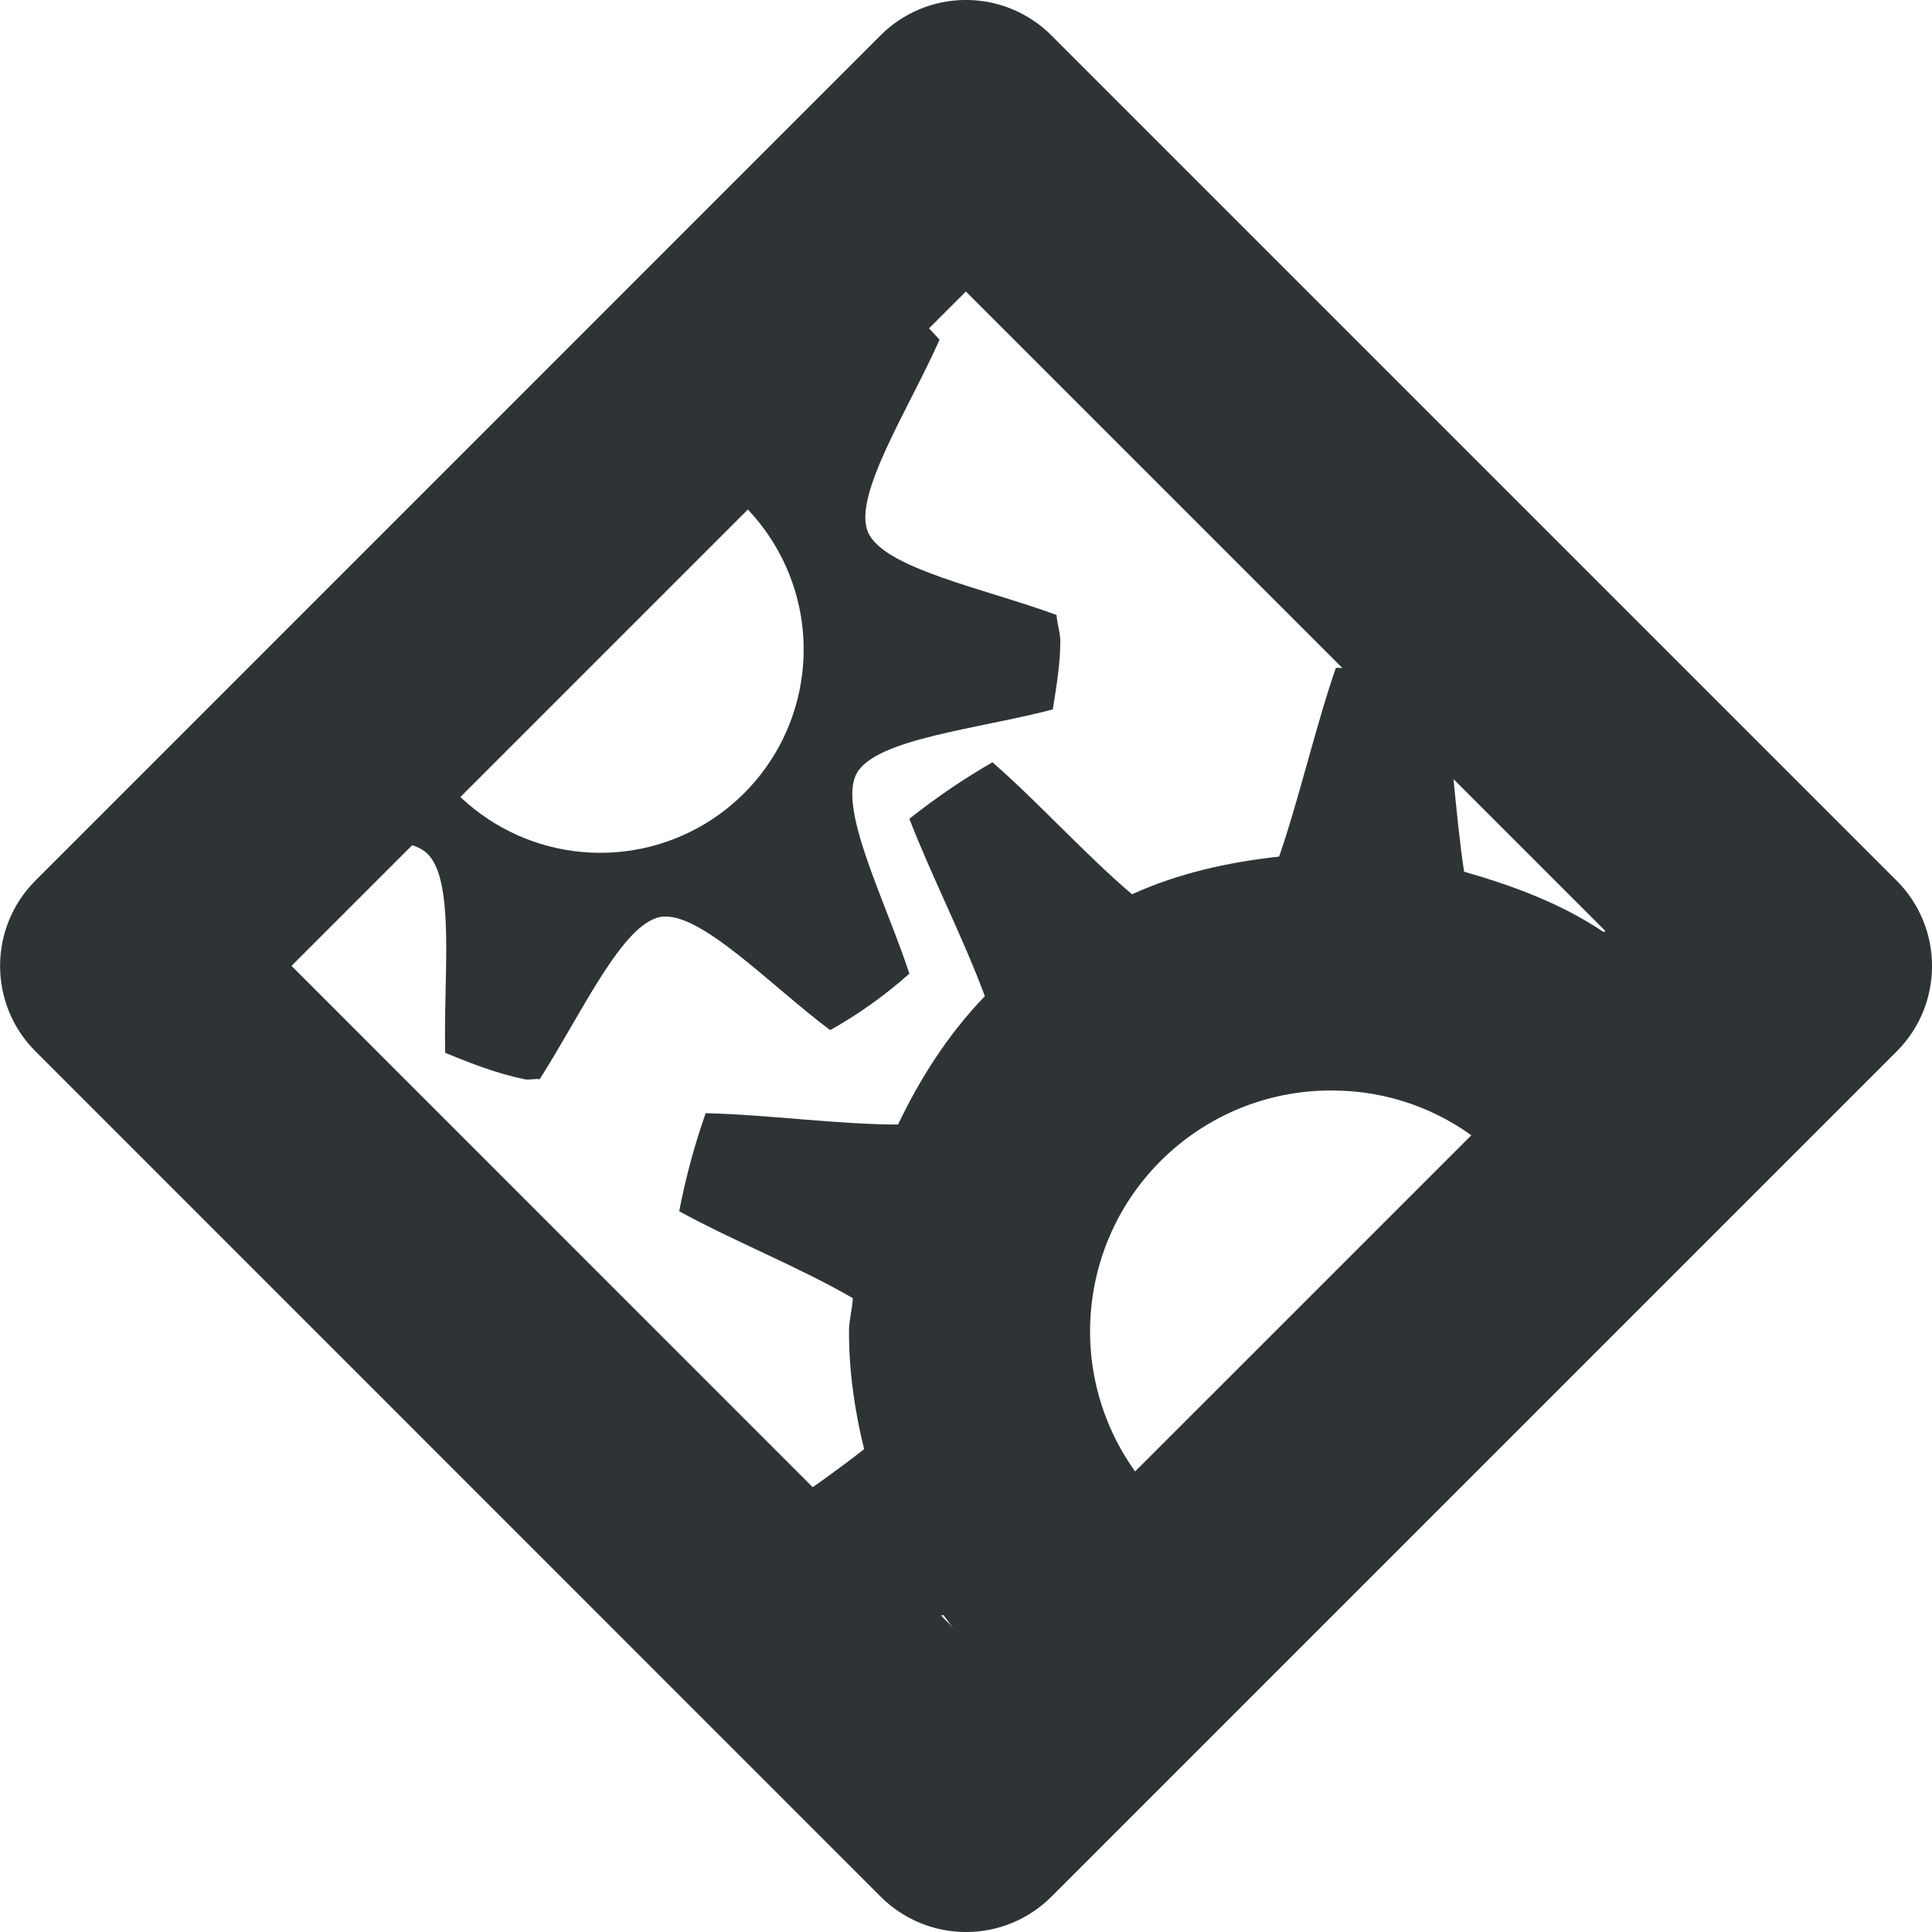
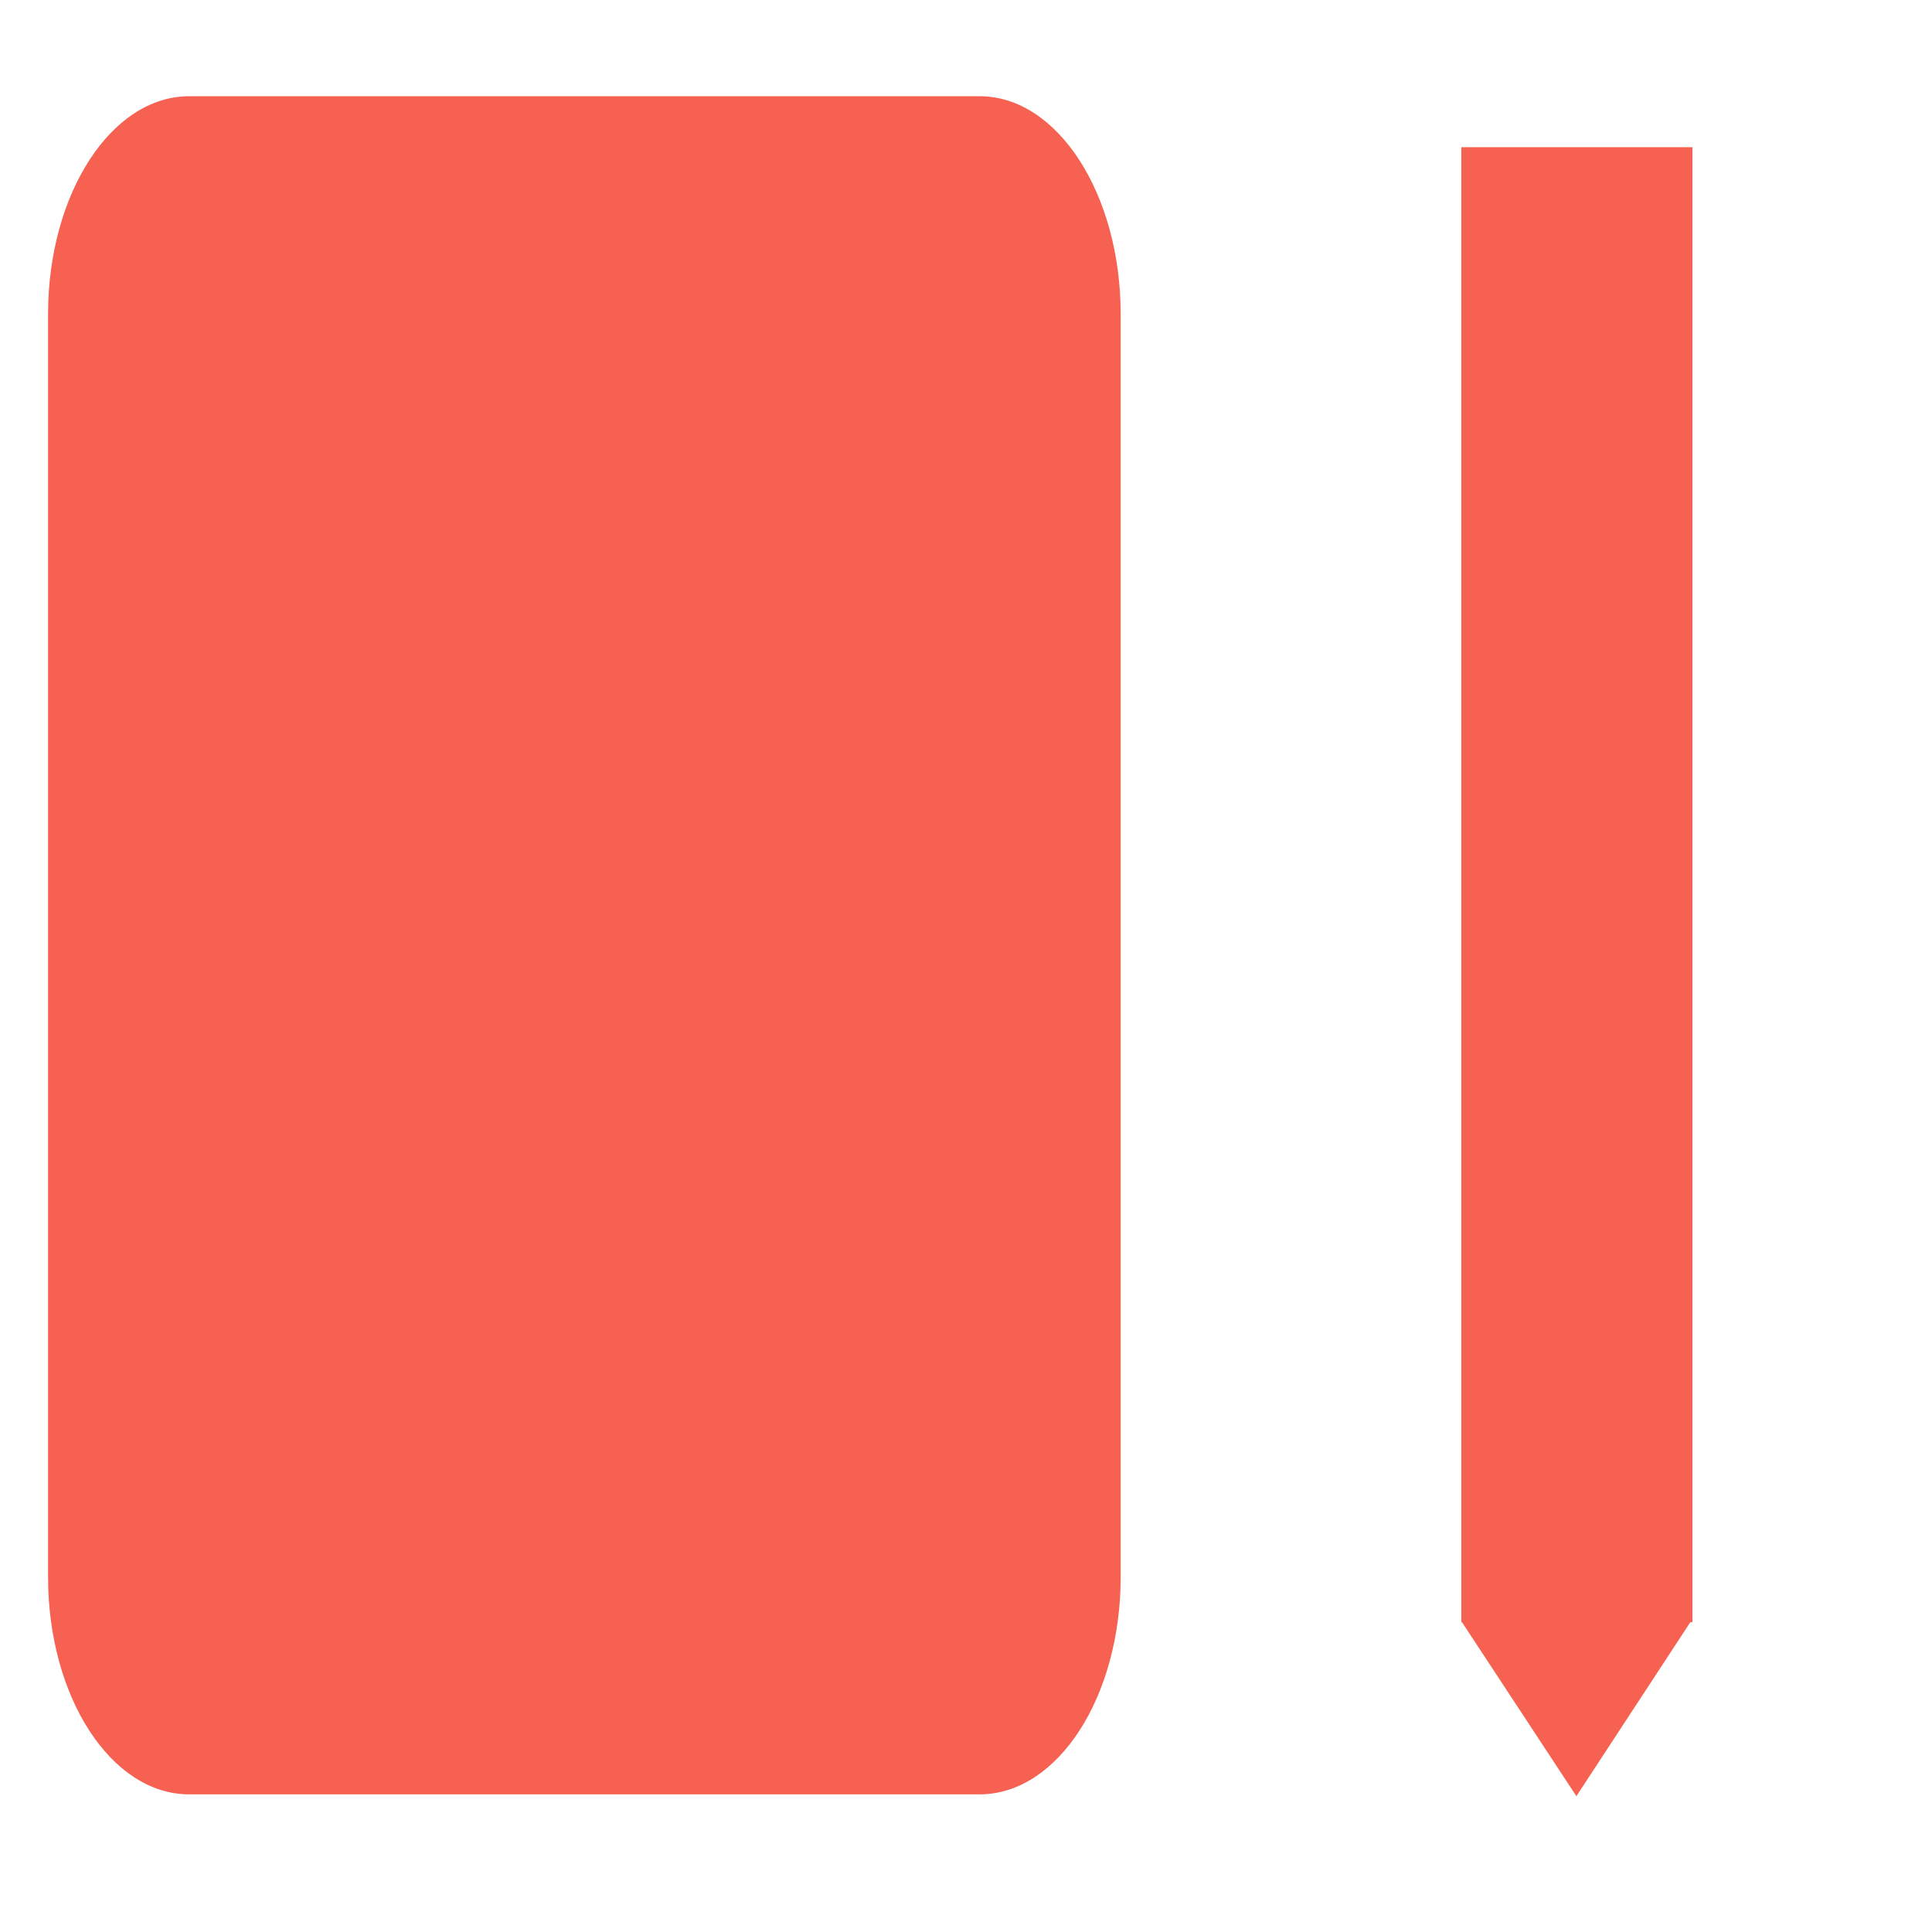
- <svg xmlns="http://www.w3.org/2000/svg" width="16" height="16">
-   <g color="#000" fill="#2e3436">
-     <path d="M7.188 2.281c-.094.056-.192.125-.29.19L5.566 3.803a1.684 1.684 0 11-2.17 2.17L2.332 7.037c.506-.069 1.017-.136 1.2.026.242.214.139 1.031.155 1.656.213.088.427.171.657.219.04.008.085-.007.125 0 .337-.525.683-1.288 1-1.344.322-.057.905.562 1.406.937a3.67 3.67 0 00.656-.468c-.195-.595-.594-1.369-.437-1.657.158-.29 1.019-.37 1.625-.531.028-.183.062-.371.062-.562 0-.075-.027-.146-.031-.22-.587-.217-1.435-.385-1.562-.687-.128-.302.34-1.021.593-1.593a3.722 3.722 0 00-.593-.532zm3.875 3.25c-.165.475-.305 1.086-.47 1.563-.43.047-.84.14-1.218.312-.38-.322-.787-.773-1.156-1.093a5.562 5.562 0 00-.688.468c.177.46.453 1.001.625 1.469-.298.309-.531.67-.719 1.063-.494 0-1.102-.084-1.593-.094a5.68 5.68 0 00-.219.812c.435.24 1.006.468 1.438.72-.006.093-.032.185-.032.28 0 .333.049.66.125.97-.382.304-.898.63-1.28.937.015.044.04.083.058.127l.613.613c.417-.1.868-.223 1.266-.303.248.343.532.626.875.875-.027.135-.068.283-.104.428.174-.063.34-.155.482-.297l1.432-1.432a1.994 1.994 0 01.533-3.918c.919 0 1.684.623 1.918 1.467l1.338-1.338c.06-.06.11-.124.156-.191-.035-.062-.06-.13-.1-.188.096-.152.205-.31.315-.47.017-.348-.1-.7-.37-.971l-.177-.176c-.28.192-.561.387-.83.555-.345-.233-.746-.383-1.156-.5-.077-.507-.107-1.132-.187-1.625a5.44 5.44 0 00-.875-.063zm-9.247.608c-.087.068-.173.138-.254.205l.014.035z" style="marker:none" overflow="visible" />
-     <path d="M8.707.293a1 1 0 00-1.415 0l-6.999 7a1 1 0 000 1.413l7 7.001a1 1 0 001.415 0l7-7a1 1 0 000-1.413zm-.708 2.121l5.587 5.587L8 13.586 2.414 7.999z" style="line-height:normal;font-variant-ligatures:normal;font-variant-position:normal;font-variant-caps:normal;font-variant-numeric:normal;font-variant-alternates:normal;font-feature-settings:normal;text-indent:0;text-align:start;text-decoration-line:none;text-decoration-style:solid;text-decoration-color:#000;text-transform:none;text-orientation:mixed;shape-padding:0;isolation:auto;mix-blend-mode:normal;marker:none" font-weight="400" font-family="sans-serif" overflow="visible" />
+ <svg xmlns="http://www.w3.org/2000/svg" height="16px" viewBox="0 0 16 16" width="16px">
+   <g fill="#f66151">
+     <path d="m 1.566 0.797 h 6.547 c 0.645 0 1.168 0.809 1.168 1.805 v 10.457 c 0 0.996 -0.523 1.801 -1.168 1.801 h -6.547 c -0.645 0 -1.168 -0.805 -1.168 -1.801 v -10.457 c 0 -0.996 0.523 -1.805 1.168 -1.805 z m 0 0" />
+     <path d="m 12.102 13.434 v -12.215 h 1.914 v 12.215 z m 0 0" />
+     <path d="m 13.055 14.875 l -0.953 -1.449 h 1.902 z m 0 0" />
  </g>
</svg>
